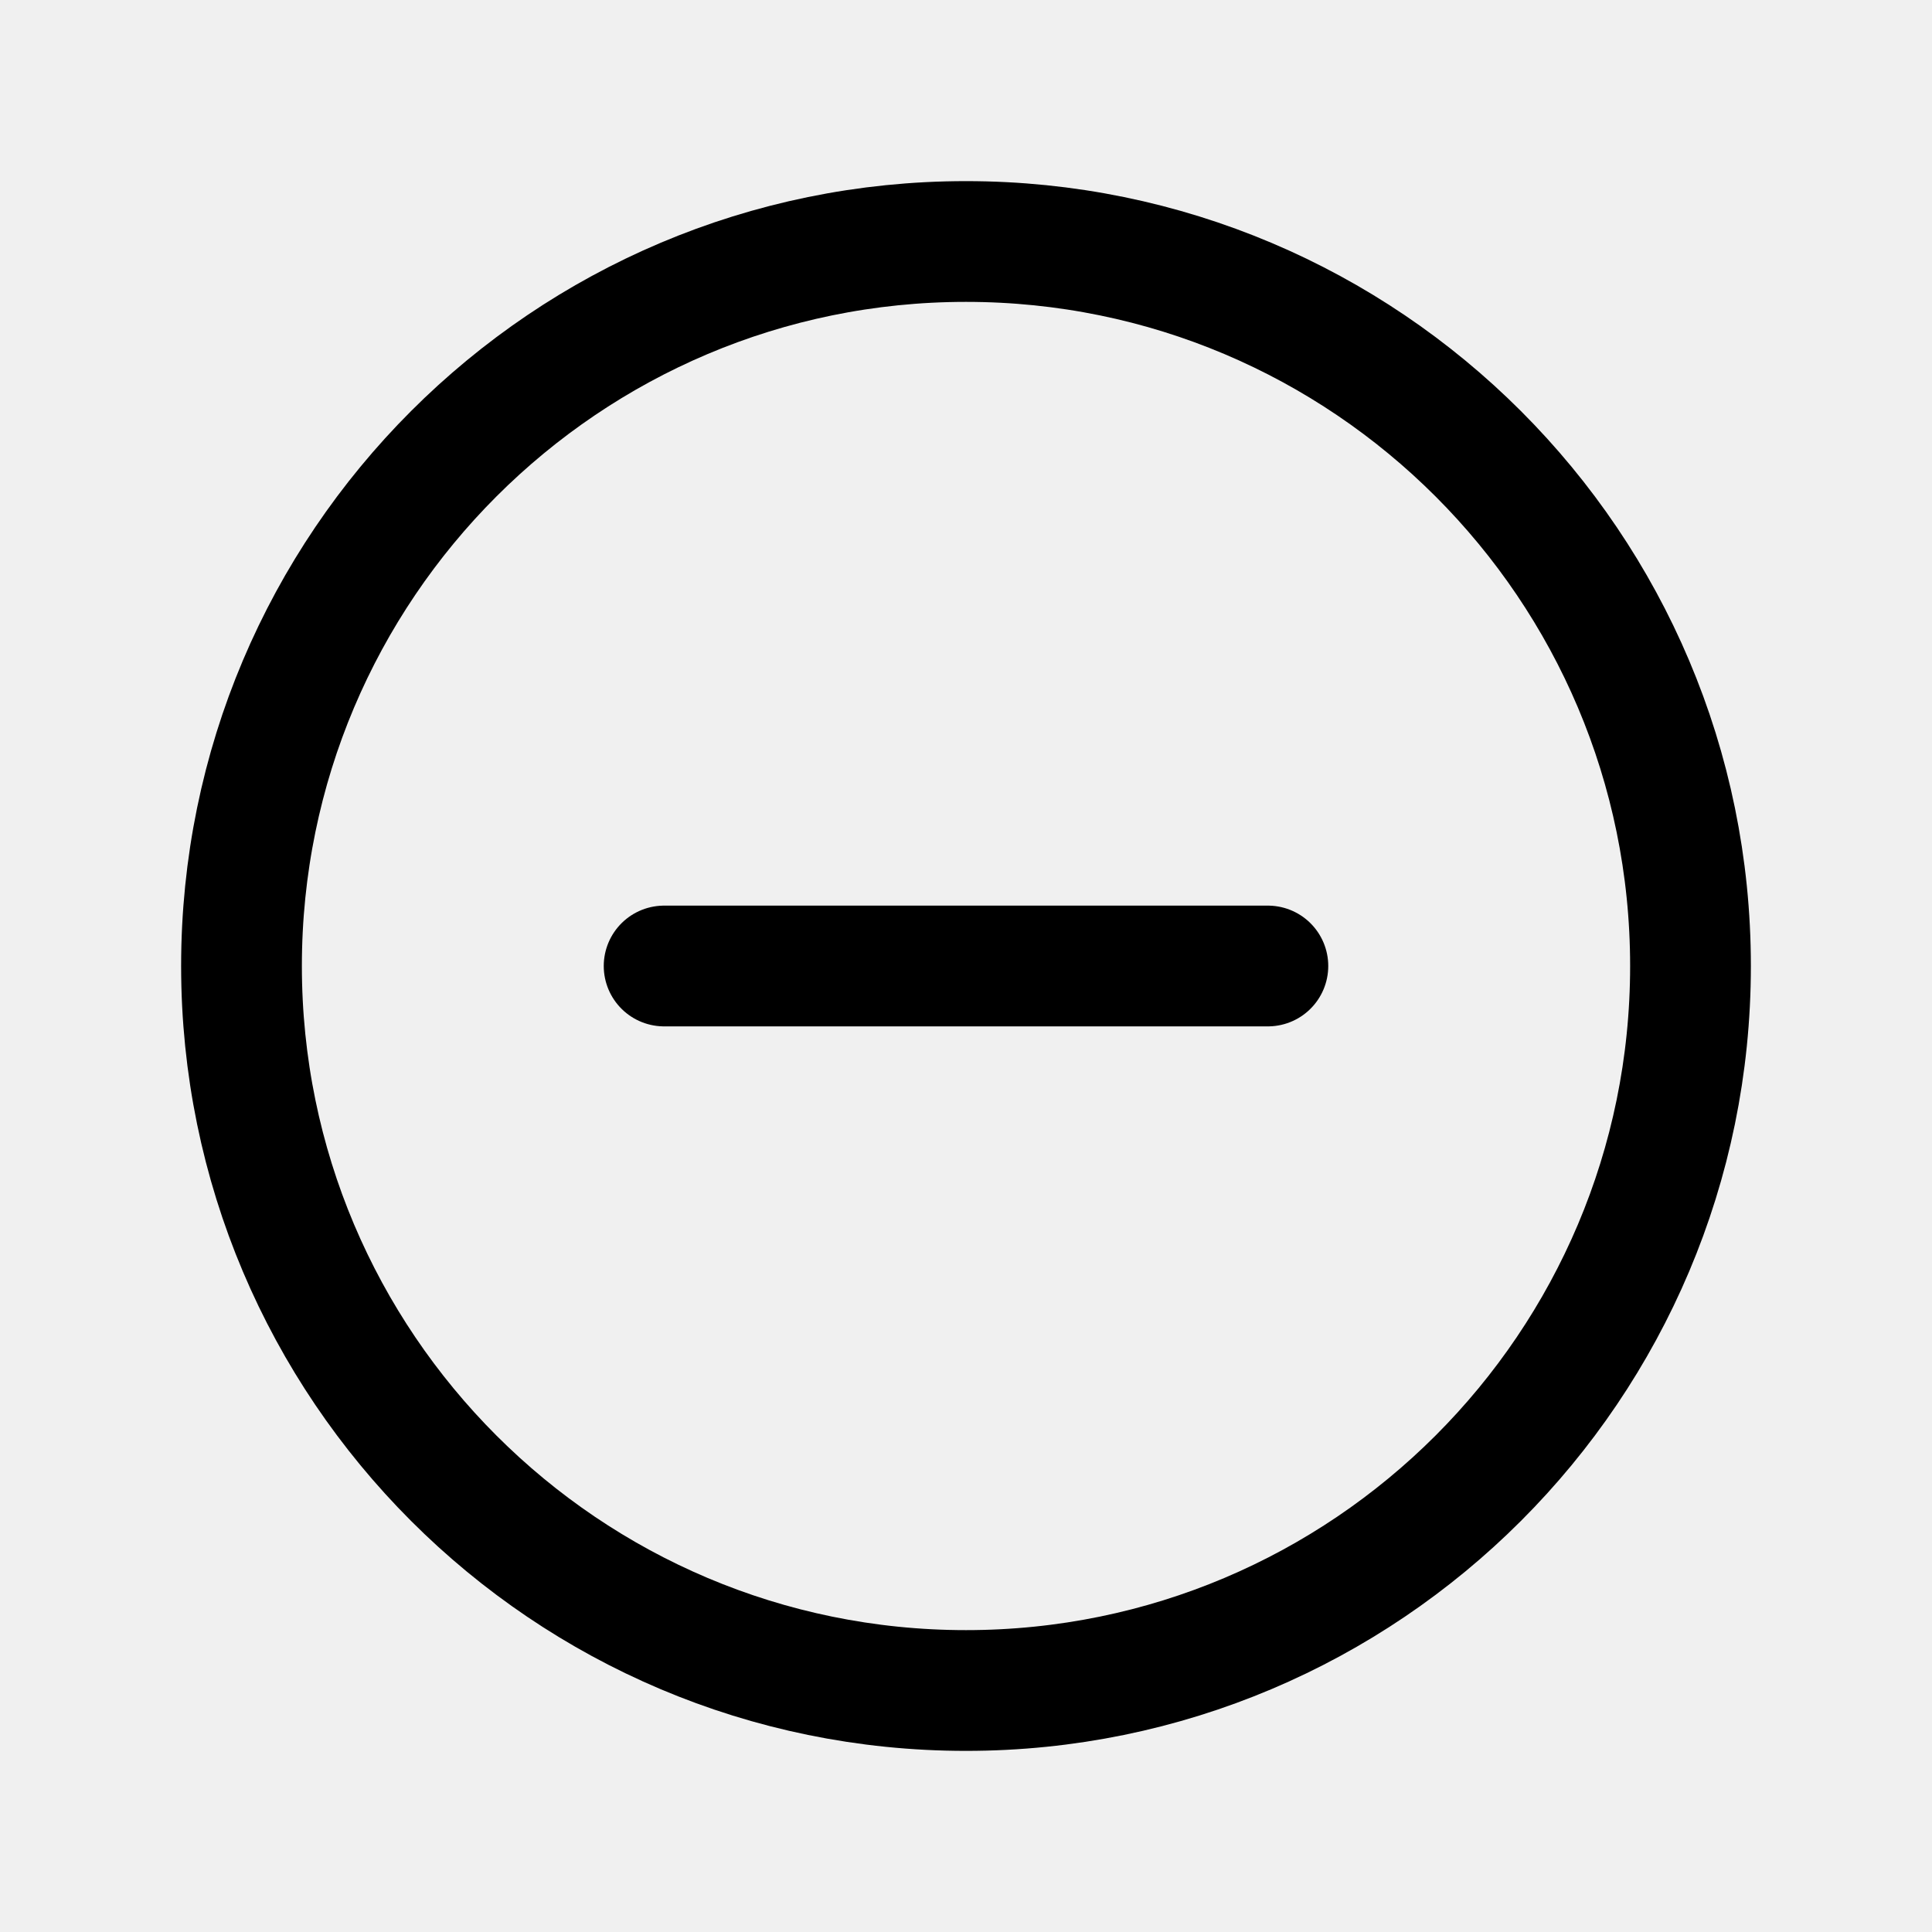
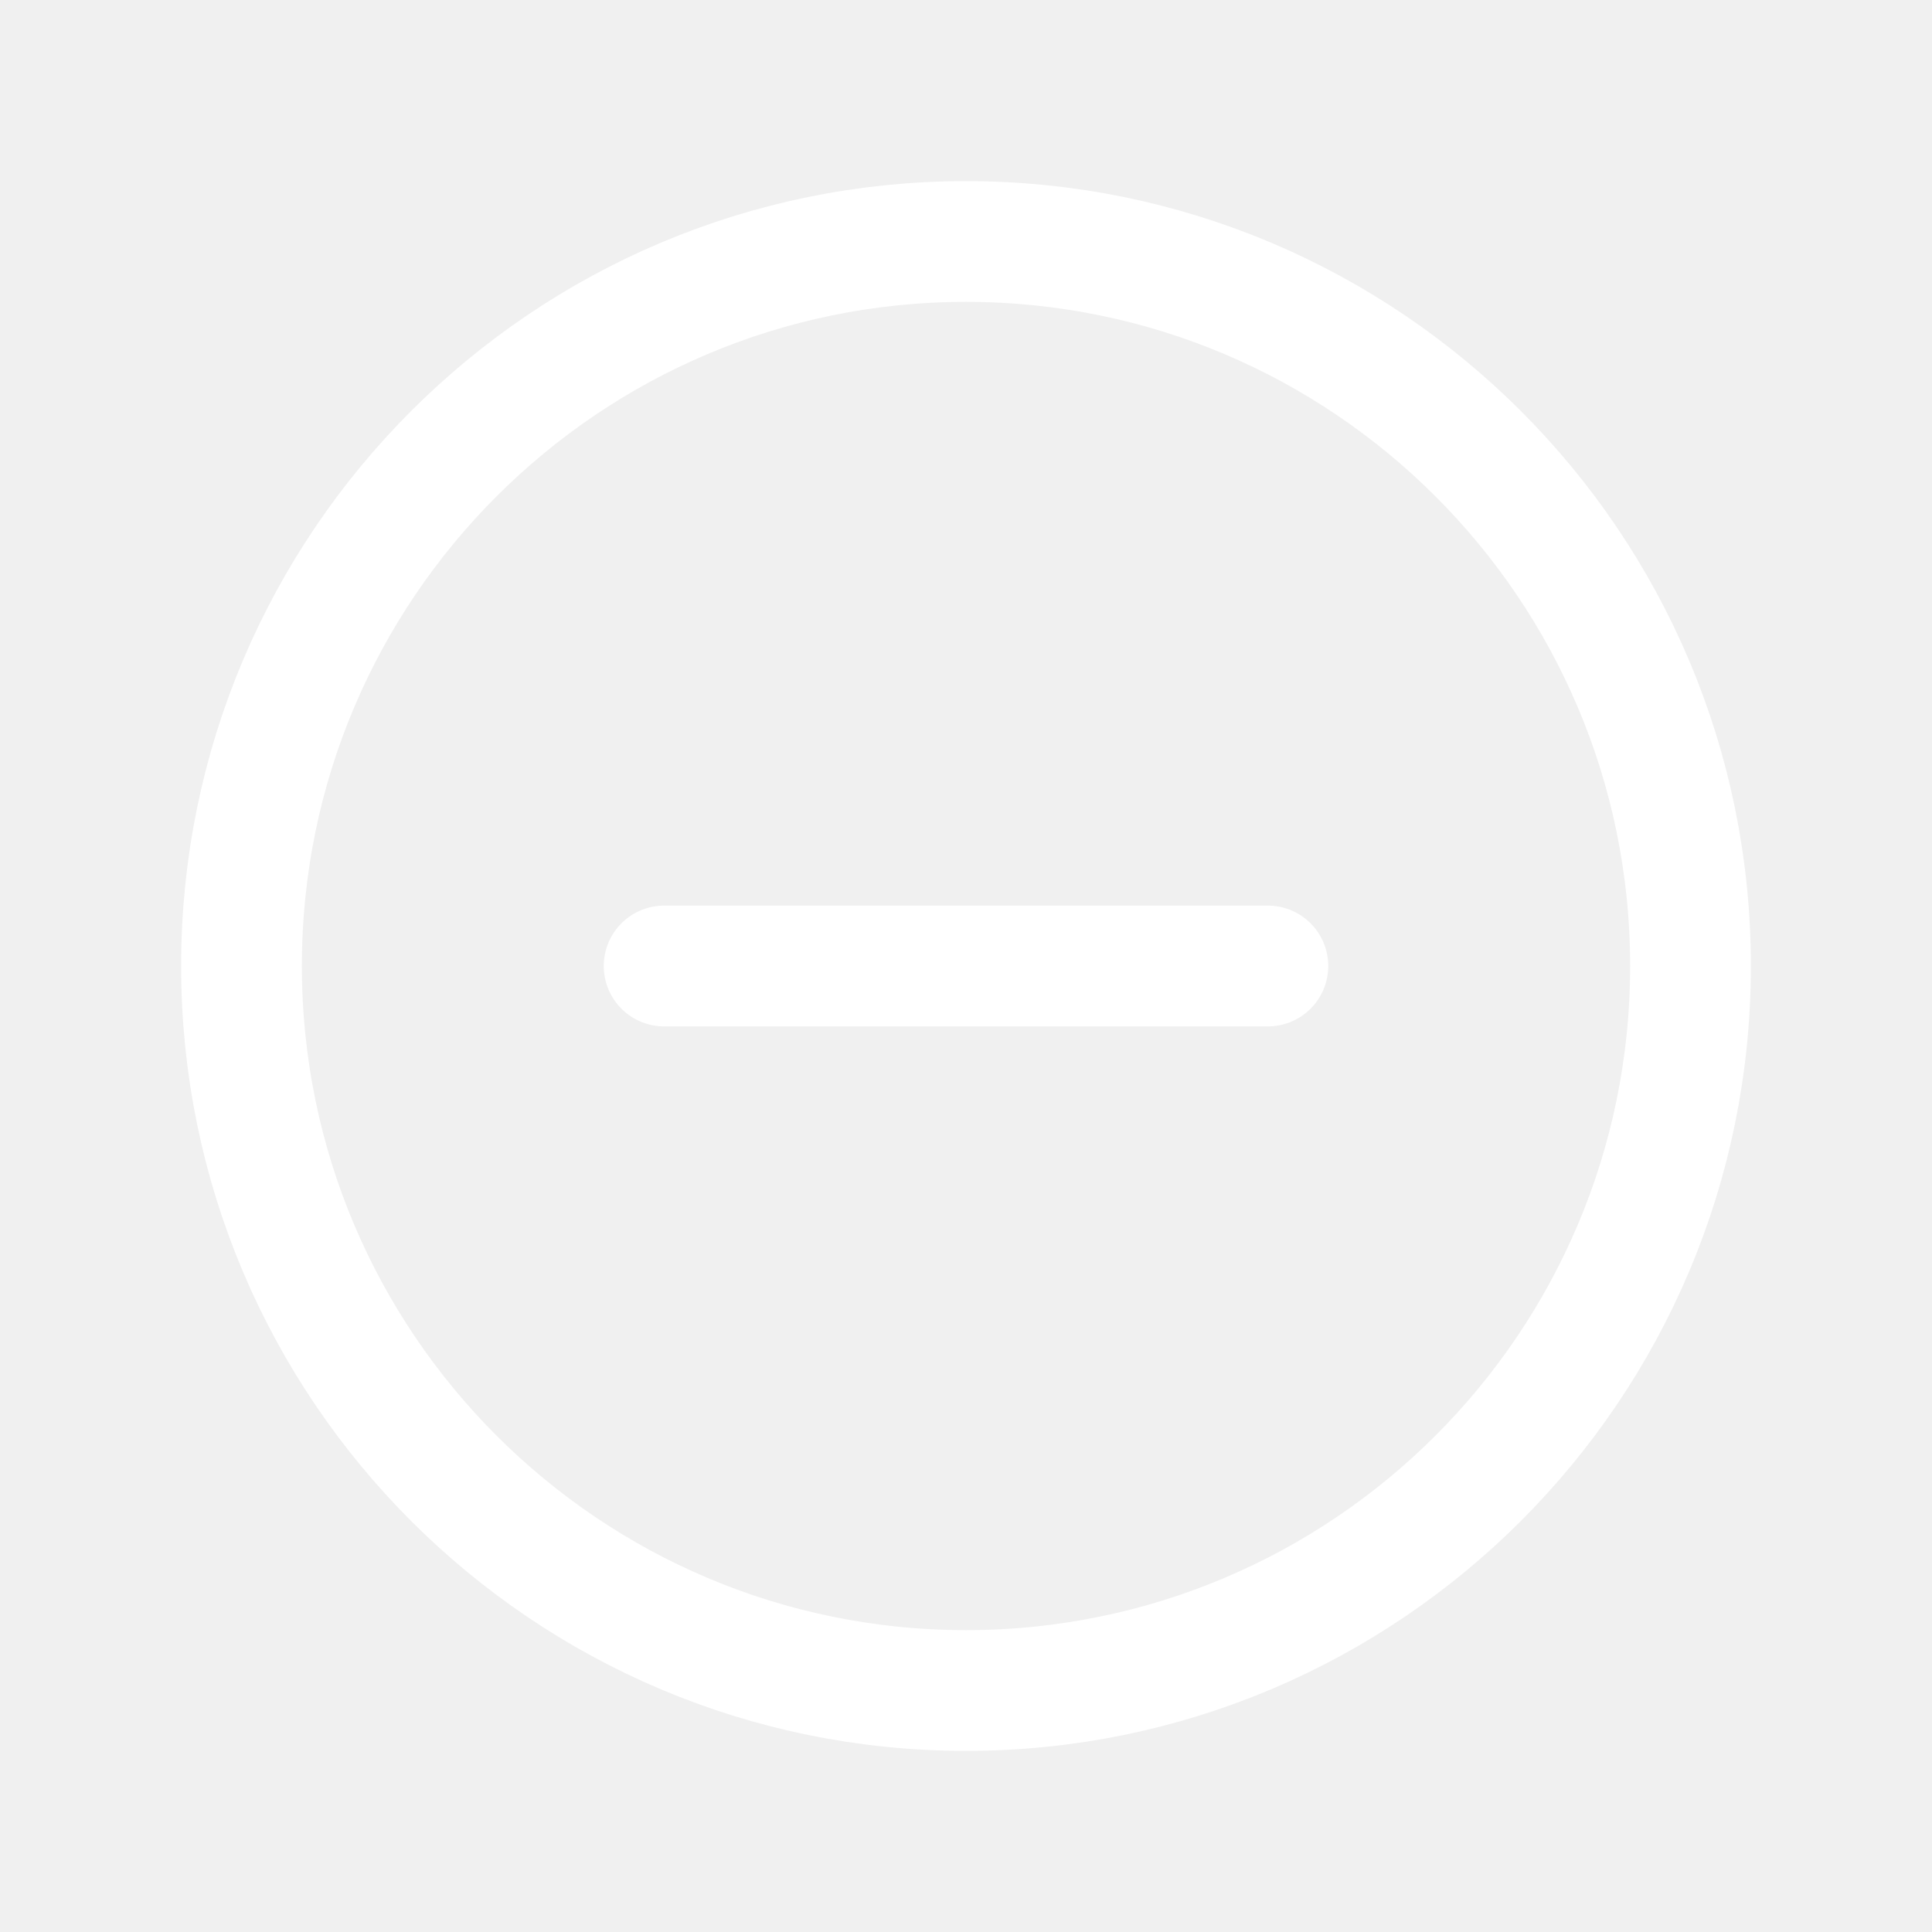
<svg xmlns="http://www.w3.org/2000/svg" width="512" height="512" viewBox="0 0 512 512">
-   <path d="M448,256c0-106-86-192-192-192S64,150,64,256s86,192,192,192S448,362,448,256Z" style="fill:none;stroke:#000;stroke-miterlimit:10;stroke-width:32px" />
-   <line x1="336" y1="256" x2="176" y2="256" style="fill:none;stroke:#000;stroke-linecap:round;stroke-linejoin:round;stroke-width:32px" />
+   <path d="M448,256c0-106-86-192-192-192S64,150,64,256s86,192,192,192S448,362,448,256Z" style="fill:none;stroke:#fff;stroke-miterlimit:10;stroke-width:32px" />
+   <line x1="336" y1="256" x2="176" y2="256" style="fill:none;stroke:#fff;stroke-linecap:round;stroke-linejoin:round;stroke-width:32px" />
</svg>
